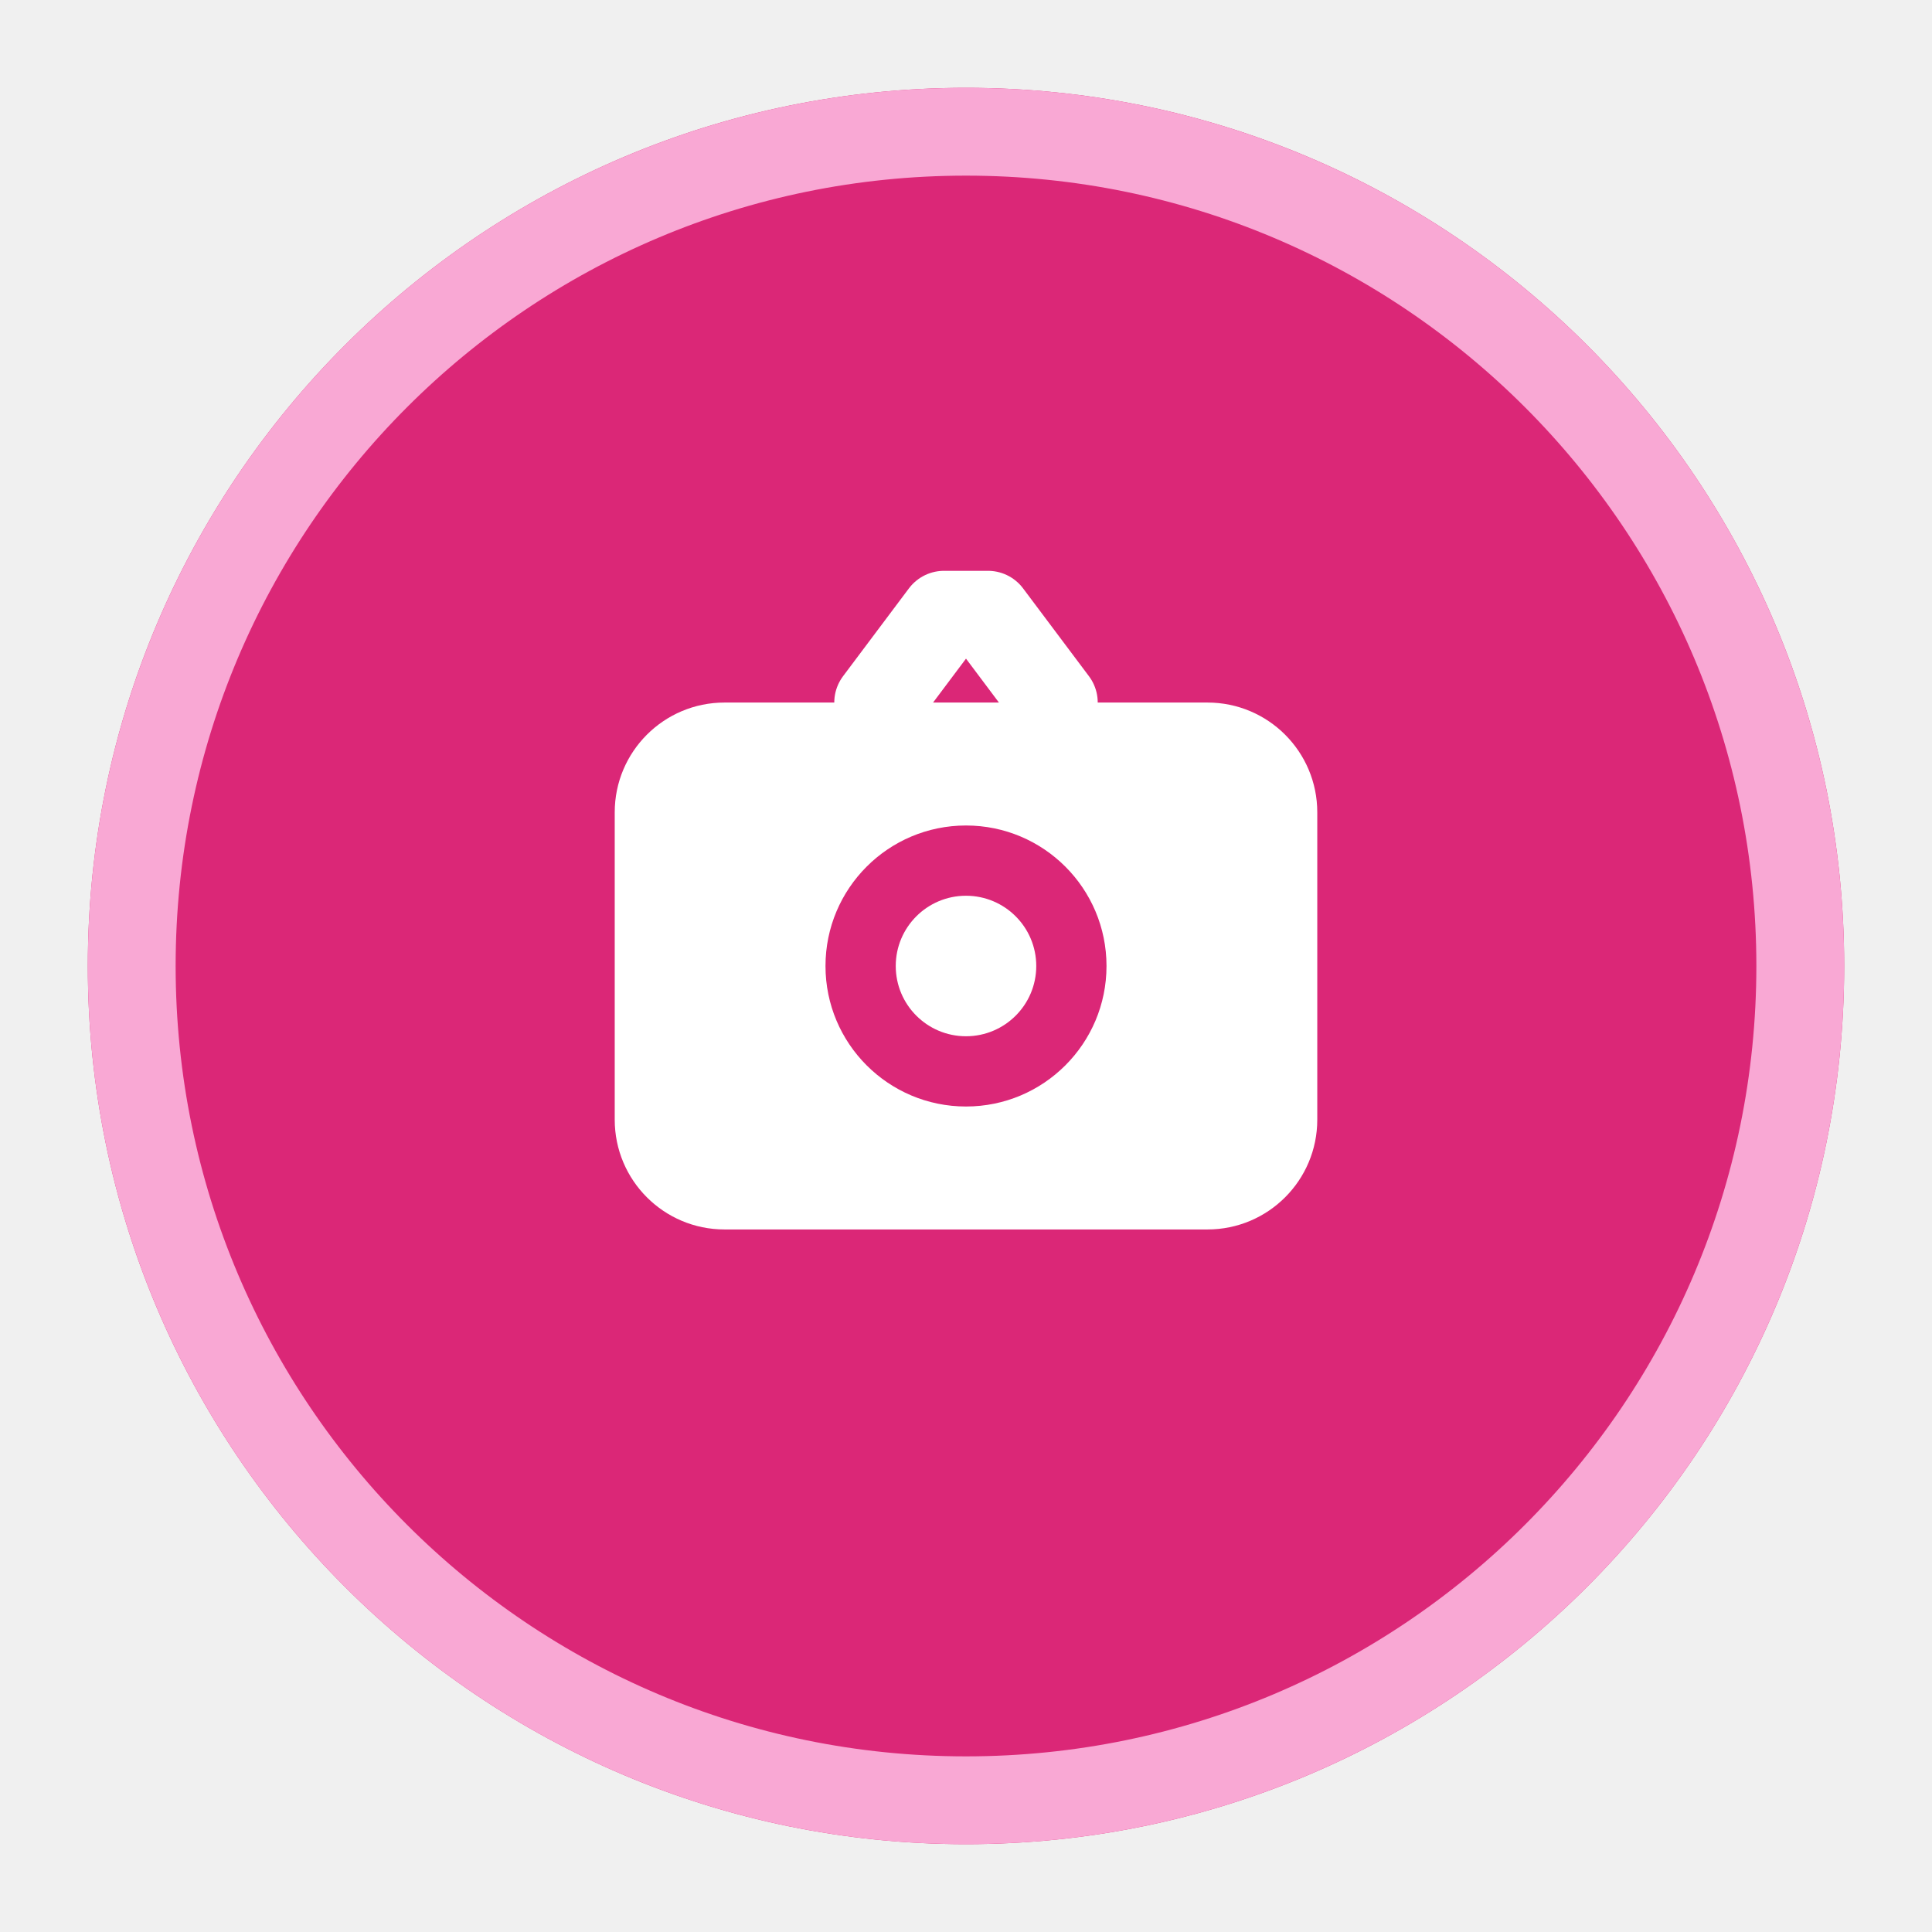
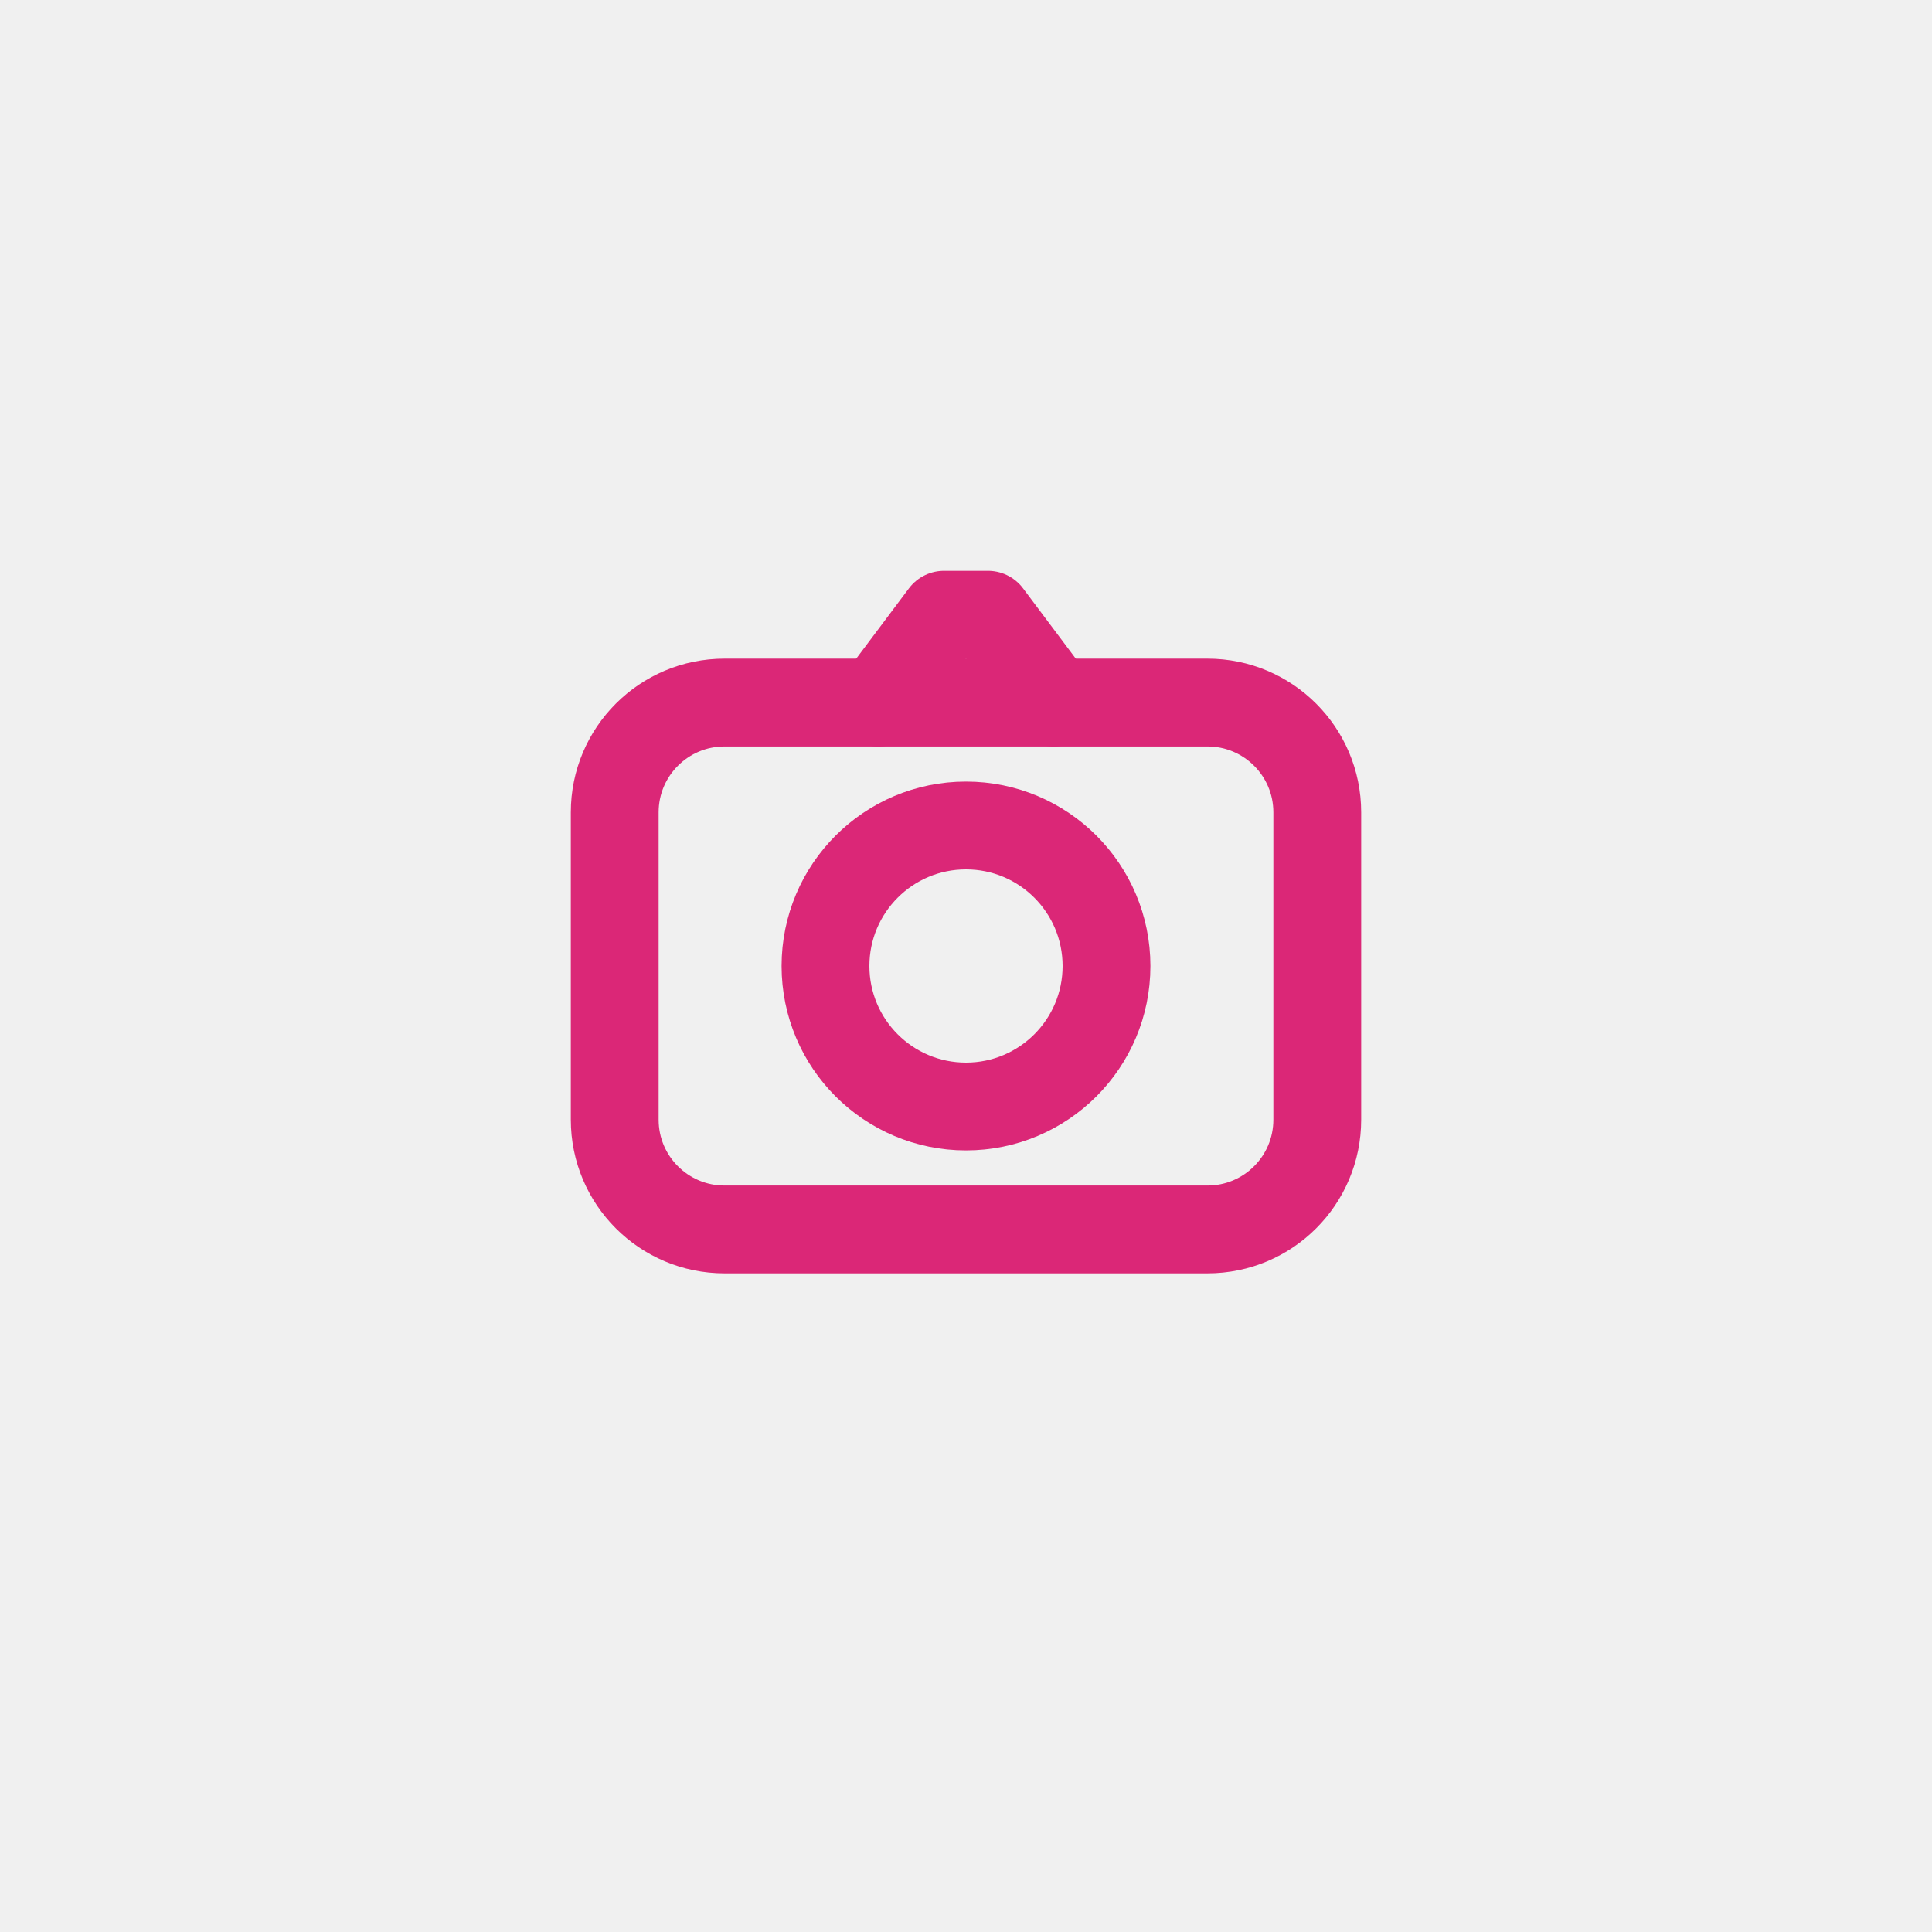
<svg xmlns="http://www.w3.org/2000/svg" width="44" height="44" viewBox="0 0 44 44" fill="none">
-   <circle cx="22" cy="22" r="20" fill="#DB2777" />
-   <circle cx="22" cy="22" r="19" stroke="#F9A8D4" stroke-width="2" />
-   <rect x="14" y="16" width="16" height="12" rx="2.5" fill="white" />
-   <path d="M20 16L21.5 14H22.5L24 16" stroke="white" stroke-width="2" stroke-linecap="round" stroke-linejoin="round" />
-   <circle cx="22" cy="22" r="3.2" fill="#DB2777" />
-   <circle cx="22" cy="22" r="1.6" fill="white" />
+   <rect x="14" y="16" width="16" height="12" rx="2.5" stroke="#DB2777" stroke-width="2" />
+   <path d="M20 16L21.5 14H22.5L24 16" stroke="#DB2777" stroke-width="2" stroke-linecap="round" stroke-linejoin="round" />
+   <circle cx="22" cy="22" r="3.2" stroke="#DB2777" stroke-width="2" />
</svg>
